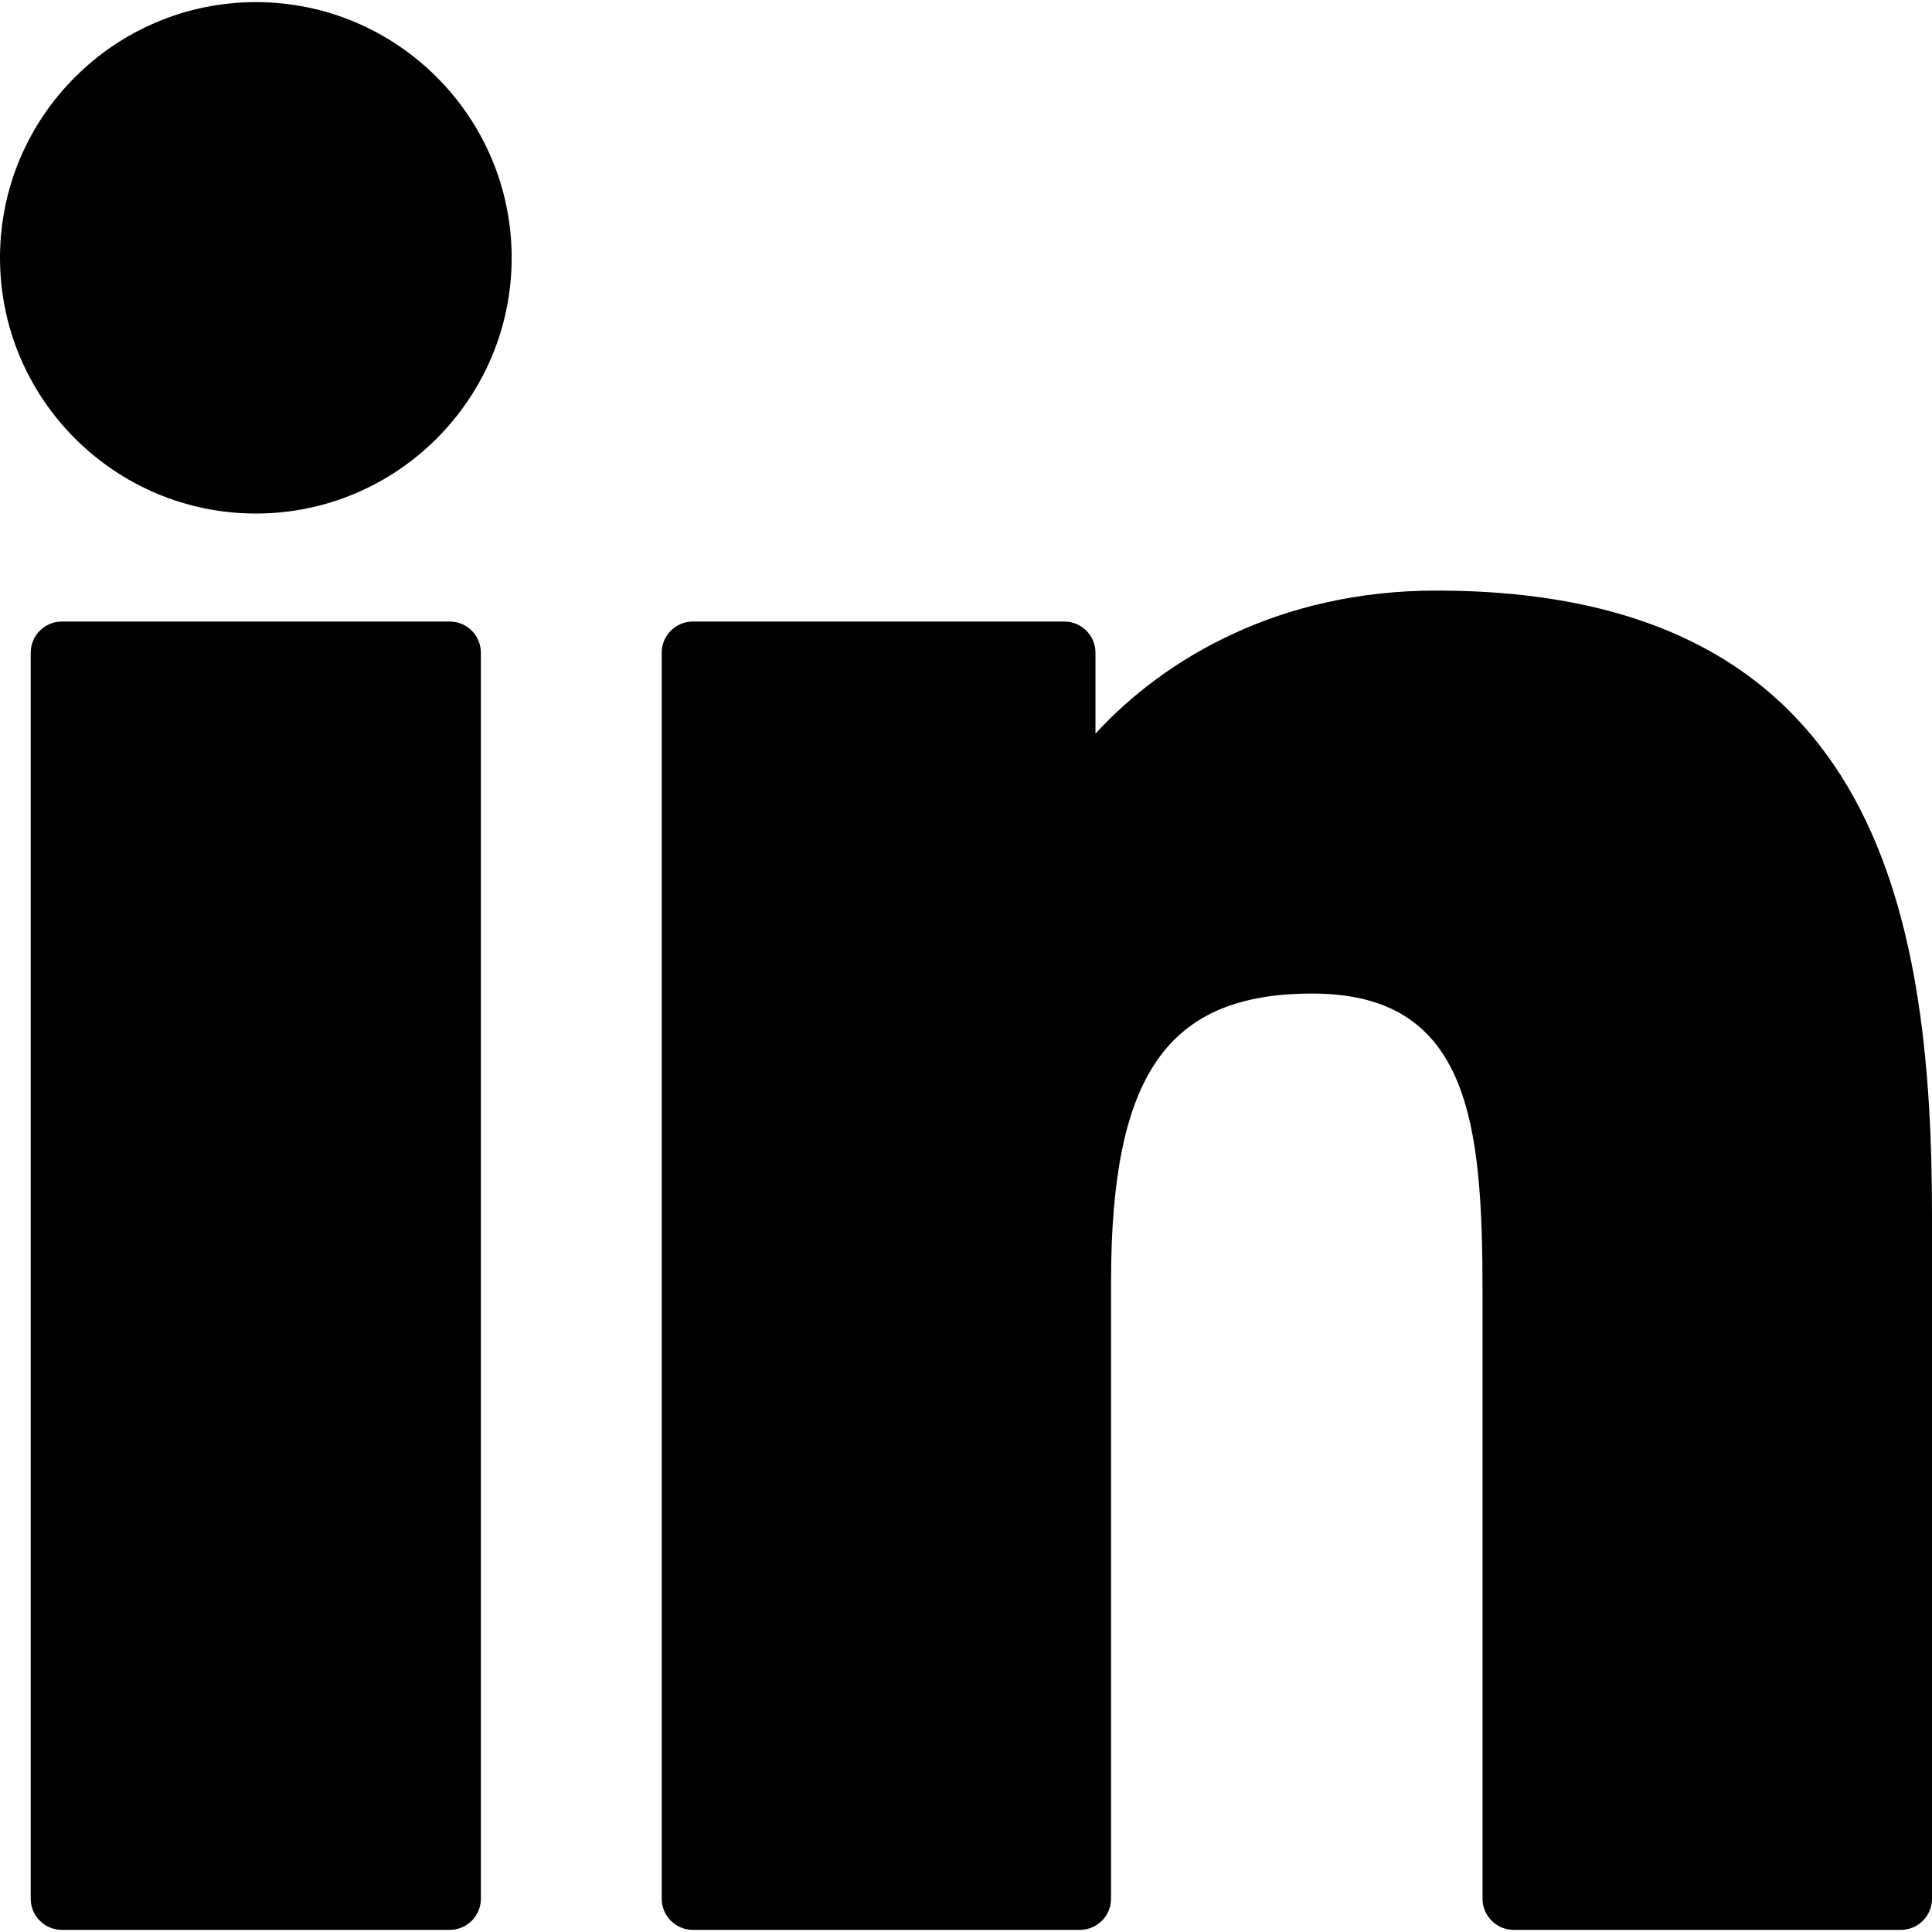
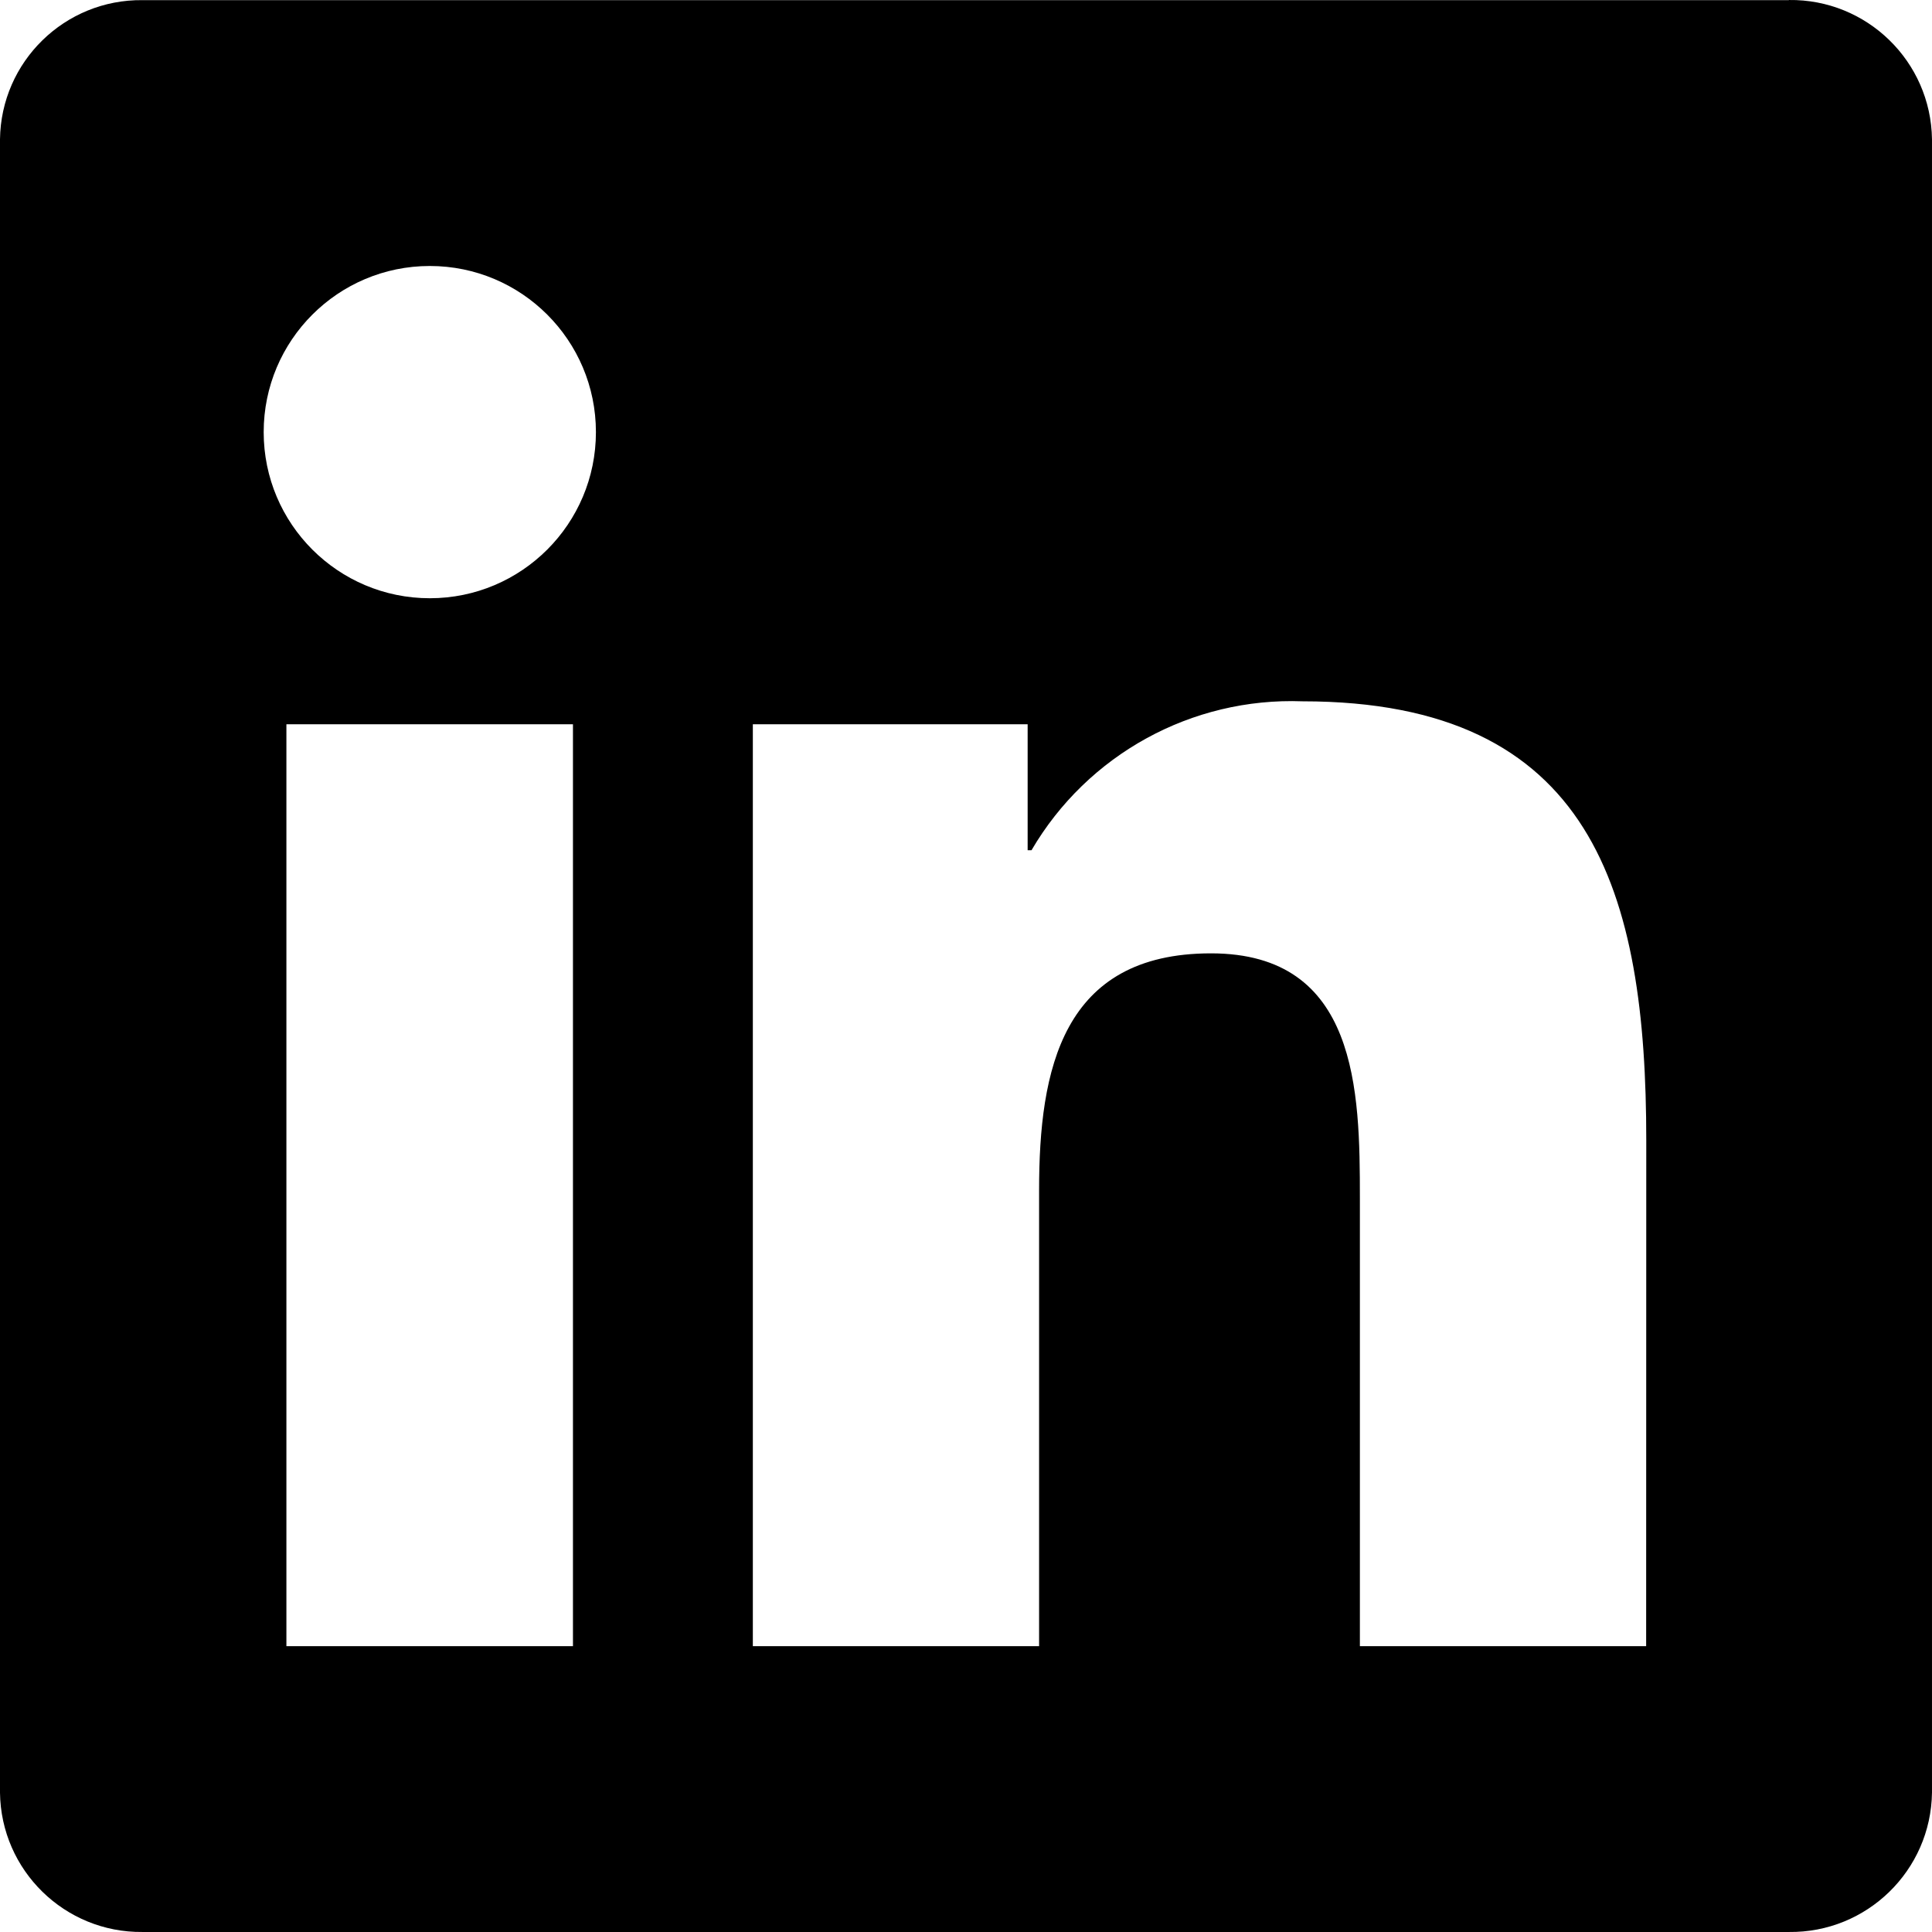
- <svg xmlns="http://www.w3.org/2000/svg" version="1.1" id="Layer_1" x="0px" y="0px" viewBox="0 0 310 310" style="enable-background:new 0 0 310 310;" xml:space="preserve">
-   <g id="XMLID_801_">
-     <path id="XMLID_802_" d="M72.16,99.73H9.927c-2.762,0-5,2.239-5,5v199.928c0,2.762,2.238,5,5,5H72.16c2.762,0,5-2.238,5-5V104.73   C77.16,101.969,74.922,99.73,72.16,99.73z" />
-     <path id="XMLID_803_" d="M41.066,0.341C18.422,0.341,0,18.743,0,41.362C0,63.991,18.422,82.4,41.066,82.4   c22.626,0,41.033-18.41,41.033-41.038C82.1,18.743,63.692,0.341,41.066,0.341z" />
-     <path id="XMLID_804_" d="M230.454,94.761c-24.995,0-43.472,10.745-54.679,22.954V104.73c0-2.761-2.238-5-5-5h-59.599   c-2.762,0-5,2.239-5,5v199.928c0,2.762,2.238,5,5,5h62.097c2.762,0,5-2.238,5-5v-98.918c0-33.333,9.054-46.319,32.29-46.319   c25.306,0,27.317,20.818,27.317,48.034v97.204c0,2.762,2.238,5,5,5H305c2.762,0,5-2.238,5-5V194.995   C310,145.43,300.549,94.761,230.454,94.761z" />
-   </g>
-   <g>
- </g>
-   <g>
- </g>
-   <g>
- </g>
-   <g>
- </g>
-   <g>
- </g>
-   <g>
- </g>
-   <g>
- </g>
-   <g>
- </g>
-   <g>
- </g>
-   <g>
- </g>
-   <g>
- </g>
-   <g>
- </g>
-   <g>
- </g>
-   <g>
- </g>
-   <g>
- </g>
+ <svg xmlns="http://www.w3.org/2000/svg" viewBox="0 0 256 256" preserveAspectRatio="xMidYMid">
+   <path d="M218.123 218.127h-37.931v-59.403c0-14.165-.253-32.4-19.728-32.4-19.756 0-22.779 15.434-22.779 31.369v60.43h-37.93V95.967h36.413v16.694h.51a39.907 39.907 0 0135.928-19.733c38.445 0 45.533 25.288 45.533 58.186l-.016 67.013zM56.955 79.27c-12.157.002-22.014-9.852-22.016-22.009-.002-12.157 9.851-22.014 22.008-22.016 12.157-.003 22.014 9.851 22.016 22.008A22.013 22.013 0 0156.955 79.27m18.966 138.858H37.95V95.967h37.97v122.16zM237.033.018H18.89C8.58-.098.125 8.161-.001 18.471v219.053c.122 10.315 8.576 18.582 18.89 18.474h218.144c10.336.128 18.823-8.139 18.966-18.474V18.454c-.147-10.33-8.635-18.588-18.966-18.453" />
</svg>
